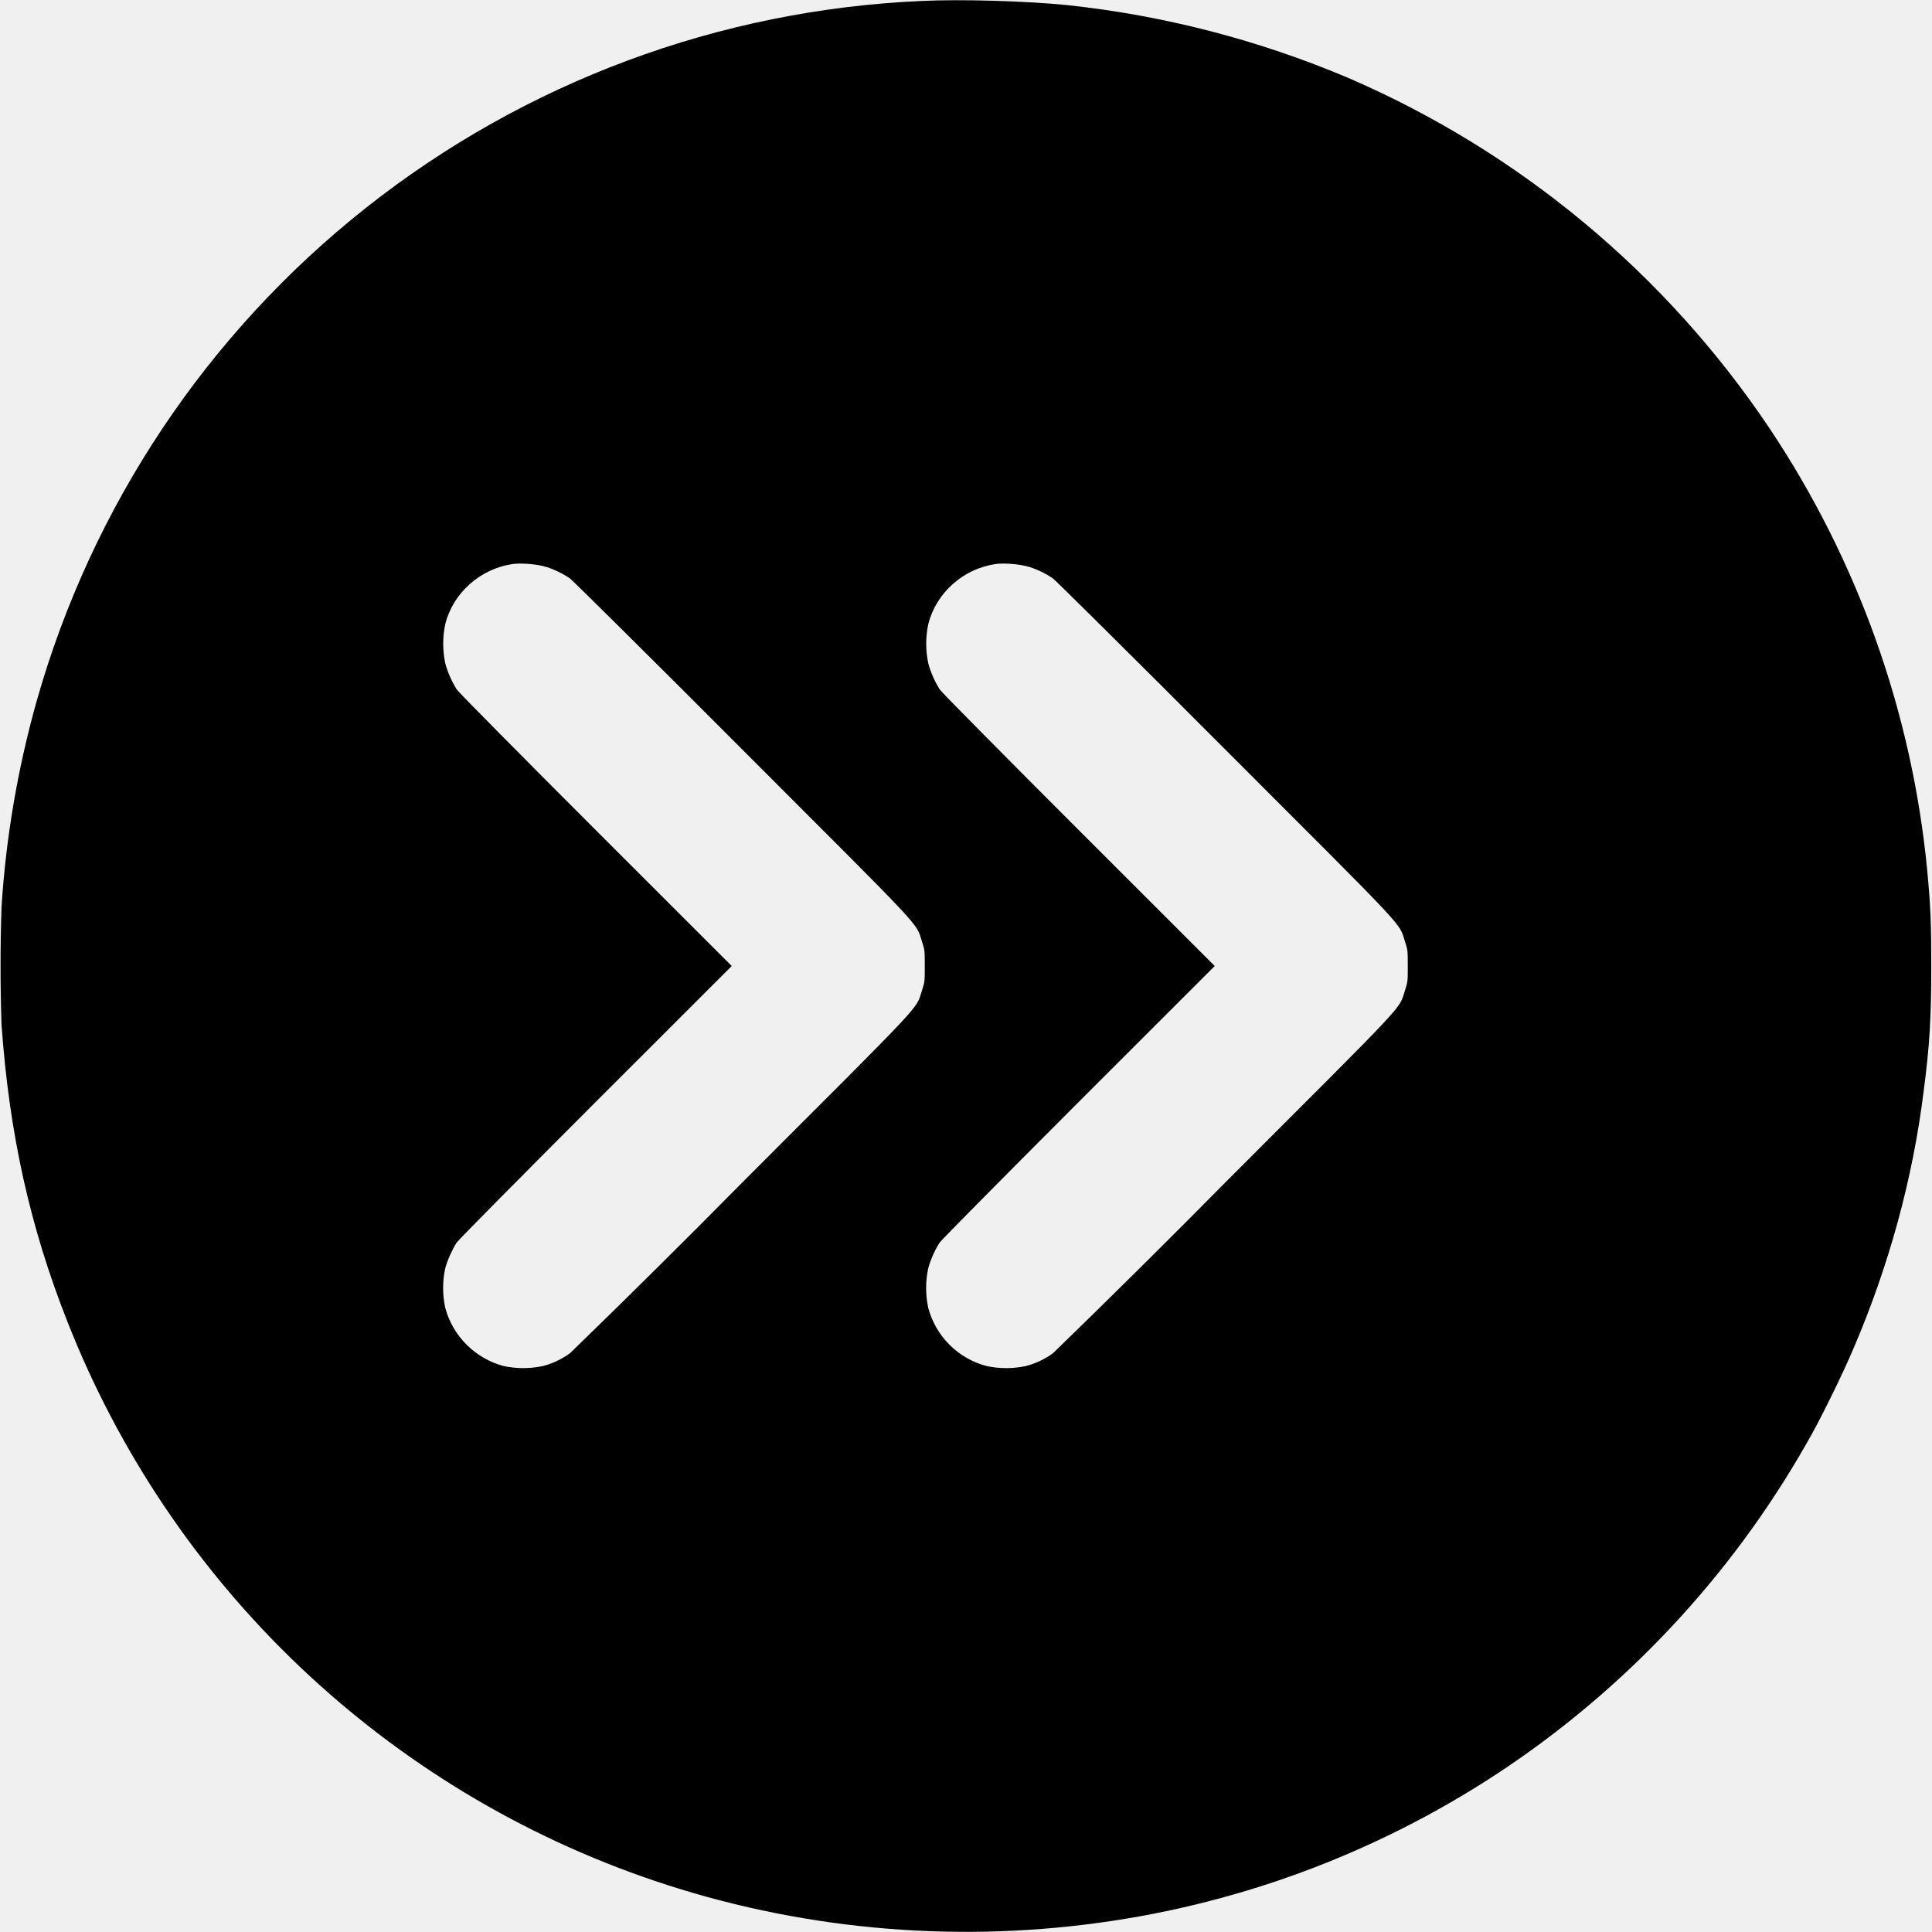
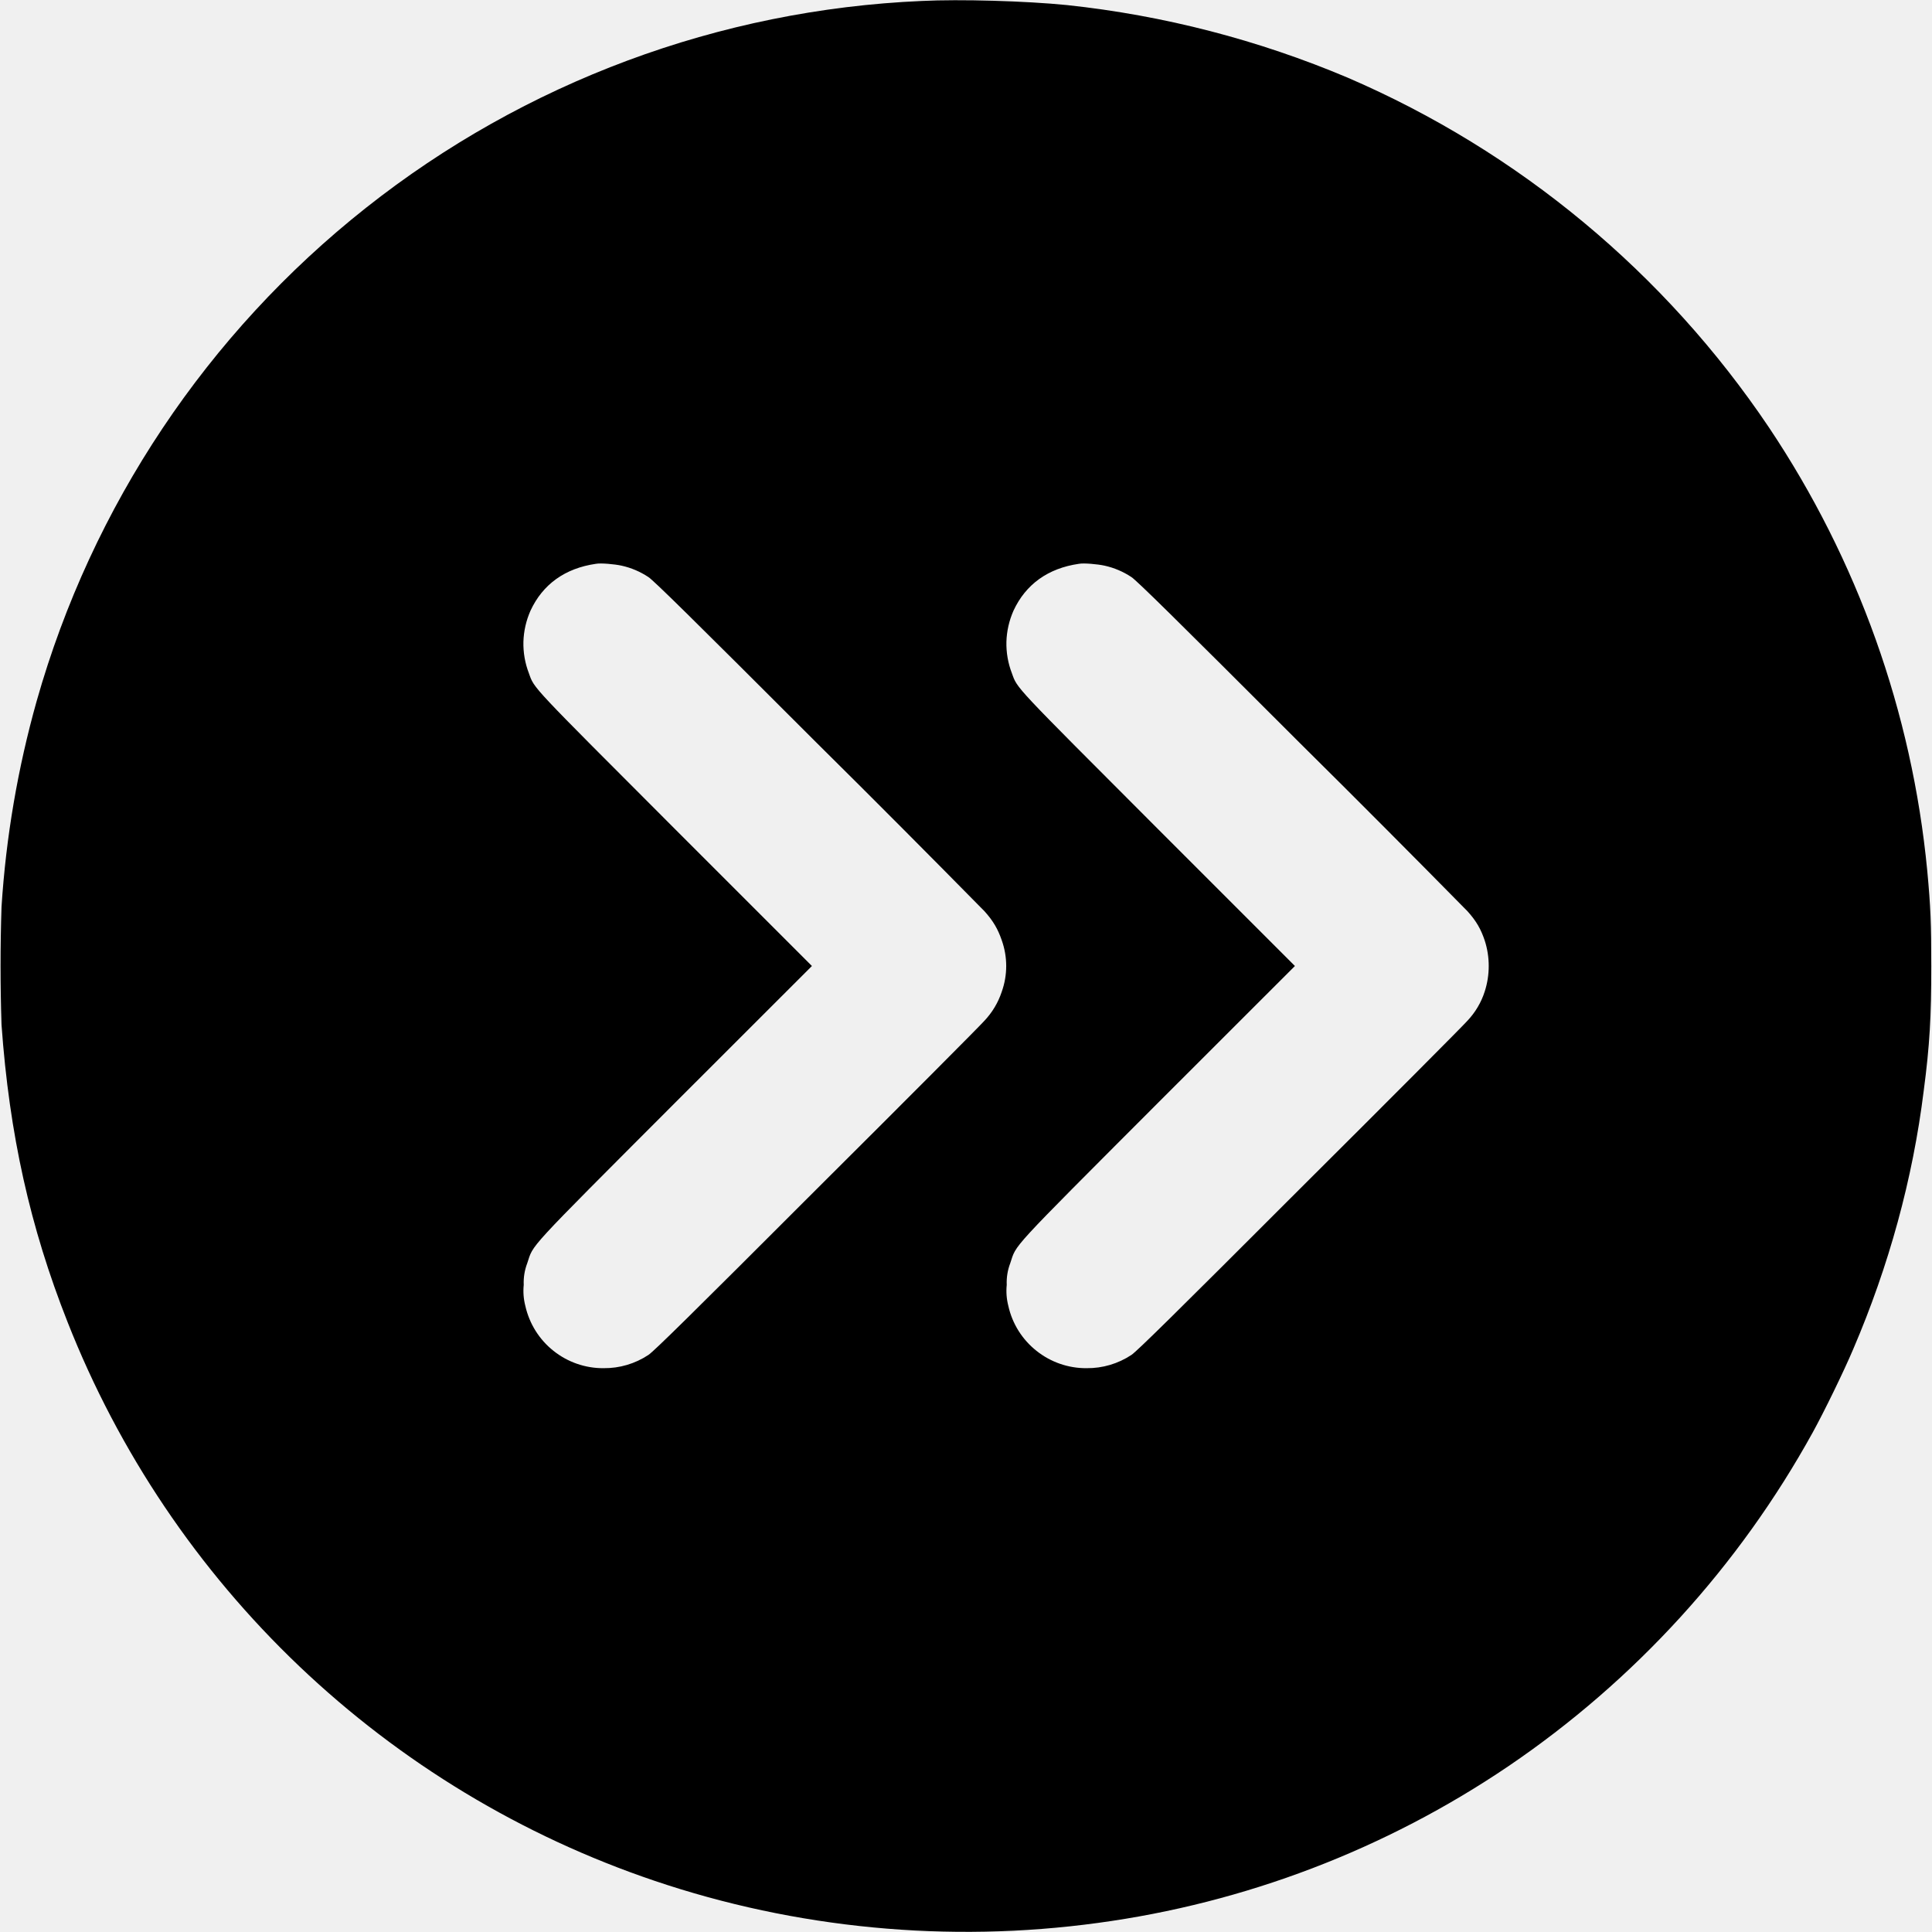
<svg xmlns="http://www.w3.org/2000/svg" width="24" height="24" viewBox="0 0 24 24" fill="none">
  <g clip-path="url(#clip0_2538_17388)">
-     <path d="M11.45 0.012C8.936 0.121 6.52 1.02 4.547 2.581C2.573 4.142 1.142 6.286 0.456 8.707C0.221 9.542 0.074 10.4 0.019 11.266C0.003 11.754 0.003 12.242 0.019 12.73C0.116 14.09 0.374 15.246 0.839 16.422C1.476 18.04 2.458 19.499 3.717 20.698C4.976 21.897 6.481 22.806 8.128 23.363C9.882 23.957 11.78 24.141 13.64 23.887C15.466 23.64 17.211 22.974 18.737 21.941C20.307 20.876 21.603 19.454 22.519 17.793C22.659 17.539 22.905 17.035 23.022 16.758C23.464 15.727 23.761 14.648 23.897 13.551C23.972 12.984 23.991 12.625 23.991 12.004C23.991 11.473 23.983 11.266 23.941 10.816C23.752 8.847 23.076 6.956 21.976 5.312C20.685 3.391 18.868 1.881 16.742 0.965C15.63 0.495 14.455 0.191 13.254 0.063C12.746 0.012 11.923 -0.012 11.45 0.012ZM6.746 7.032C6.859 7.059 6.988 7.122 7.082 7.187C7.122 7.219 8.09 8.176 9.23 9.32C11.535 11.625 11.371 11.45 11.453 11.695C11.488 11.805 11.488 11.812 11.488 12C11.488 12.188 11.488 12.195 11.453 12.305C11.371 12.551 11.535 12.375 9.23 14.68C8.522 15.397 7.806 16.107 7.082 16.809C6.981 16.883 6.867 16.937 6.746 16.969C6.584 17.004 6.416 17.004 6.254 16.969C6.081 16.922 5.923 16.831 5.796 16.704C5.669 16.577 5.577 16.419 5.531 16.246C5.496 16.084 5.496 15.916 5.531 15.754C5.559 15.652 5.617 15.524 5.671 15.438C5.691 15.406 6.469 14.621 7.398 13.691L9.09 12L7.398 10.309C6.468 9.379 5.691 8.594 5.672 8.563C5.611 8.463 5.563 8.356 5.532 8.243C5.497 8.081 5.497 7.912 5.532 7.75C5.629 7.367 5.961 7.07 6.359 7.008C6.457 6.992 6.637 7.005 6.746 7.032ZM12.746 7.032C12.859 7.059 12.988 7.122 13.082 7.187C13.122 7.219 14.09 8.176 15.23 9.32C17.535 11.625 17.371 11.45 17.453 11.695C17.488 11.805 17.488 11.812 17.488 12C17.488 12.188 17.488 12.195 17.453 12.305C17.371 12.551 17.535 12.375 15.23 14.68C14.522 15.397 13.806 16.107 13.082 16.809C12.981 16.883 12.867 16.937 12.746 16.969C12.584 17.004 12.416 17.004 12.254 16.969C12.08 16.923 11.922 16.832 11.795 16.705C11.668 16.578 11.577 16.42 11.531 16.246C11.496 16.084 11.496 15.916 11.531 15.754C11.562 15.643 11.61 15.536 11.671 15.438C11.691 15.406 12.469 14.621 13.398 13.691L15.09 12L13.398 10.309C12.468 9.379 11.691 8.594 11.672 8.563C11.611 8.463 11.563 8.356 11.532 8.243C11.497 8.081 11.497 7.912 11.532 7.75C11.632 7.363 11.961 7.07 12.359 7.008C12.457 6.992 12.637 7.005 12.746 7.032Z" fill="currentColor" />
+     <path d="M11.45 0.012C8.936 0.121 6.52 1.02 4.547 2.581C2.573 4.142 1.142 6.286 0.456 8.707C0.221 9.542 0.074 10.4 0.019 11.266C0.003 11.754 0.003 12.242 0.019 12.73C0.116 14.09 0.374 15.246 0.839 16.422C1.476 18.04 2.458 19.499 3.717 20.698C4.976 21.897 6.481 22.806 8.128 23.363C9.882 23.957 11.78 24.141 13.64 23.887C15.466 23.64 17.211 22.974 18.737 21.941C20.307 20.876 21.603 19.454 22.519 17.793C22.659 17.539 22.905 17.035 23.022 16.758C23.464 15.727 23.761 14.648 23.897 13.551C23.972 12.984 23.991 12.625 23.991 12.004C23.991 11.473 23.983 11.266 23.941 10.816C23.752 8.847 23.076 6.956 21.976 5.312C20.685 3.391 18.868 1.881 16.742 0.965C15.63 0.495 14.455 0.191 13.254 0.063C12.746 0.012 11.923 -0.012 11.45 0.012ZM7.722 7.027C7.84 7.053 7.953 7.101 8.054 7.168C8.12 7.211 8.581 7.664 10.14 9.223C10.841 9.917 11.538 10.617 12.23 11.32C12.339 11.441 12.397 11.543 12.444 11.68C12.518 11.887 12.518 12.113 12.444 12.32C12.4 12.454 12.326 12.577 12.229 12.68C12.183 12.734 11.241 13.68 10.139 14.777C8.581 16.336 8.12 16.789 8.054 16.832C7.889 16.941 7.696 16.998 7.499 16.996C7.273 16.998 7.053 16.922 6.876 16.781C6.699 16.641 6.576 16.444 6.526 16.223C6.504 16.138 6.497 16.049 6.506 15.961C6.502 15.869 6.517 15.777 6.55 15.691C6.632 15.449 6.51 15.578 8.39 13.695L10.086 12L8.395 10.309C6.578 8.489 6.64 8.559 6.57 8.363C6.522 8.239 6.499 8.106 6.502 7.973C6.506 7.839 6.536 7.708 6.59 7.586C6.742 7.258 7.02 7.059 7.402 7.004C7.461 6.992 7.637 7.008 7.722 7.027ZM13.722 7.027C13.84 7.053 13.953 7.101 14.054 7.168C14.12 7.211 14.581 7.664 16.14 9.223C16.841 9.917 17.538 10.617 18.23 11.32C18.339 11.441 18.397 11.543 18.444 11.684C18.51 11.889 18.51 12.111 18.444 12.316C18.401 12.452 18.327 12.576 18.229 12.68C18.183 12.734 17.241 13.68 16.139 14.777C14.581 16.336 14.12 16.789 14.054 16.832C13.889 16.941 13.696 16.998 13.499 16.996C13.273 16.998 13.053 16.922 12.876 16.781C12.699 16.641 12.575 16.444 12.526 16.223C12.504 16.138 12.497 16.049 12.506 15.961C12.502 15.869 12.517 15.777 12.55 15.691C12.632 15.449 12.51 15.578 14.39 13.695L16.086 12L14.395 10.309C12.578 8.489 12.641 8.559 12.57 8.363C12.522 8.239 12.499 8.106 12.502 7.973C12.506 7.839 12.536 7.708 12.59 7.586C12.742 7.258 13.02 7.059 13.402 7.004C13.461 6.992 13.637 7.008 13.722 7.027Z" fill="currentColor" />
  </g>
  <defs>
    <clipPath id="clip0_2538_17388">
      <rect width="24" height="24" fill="white" />
    </clipPath>
  </defs>
</svg>
